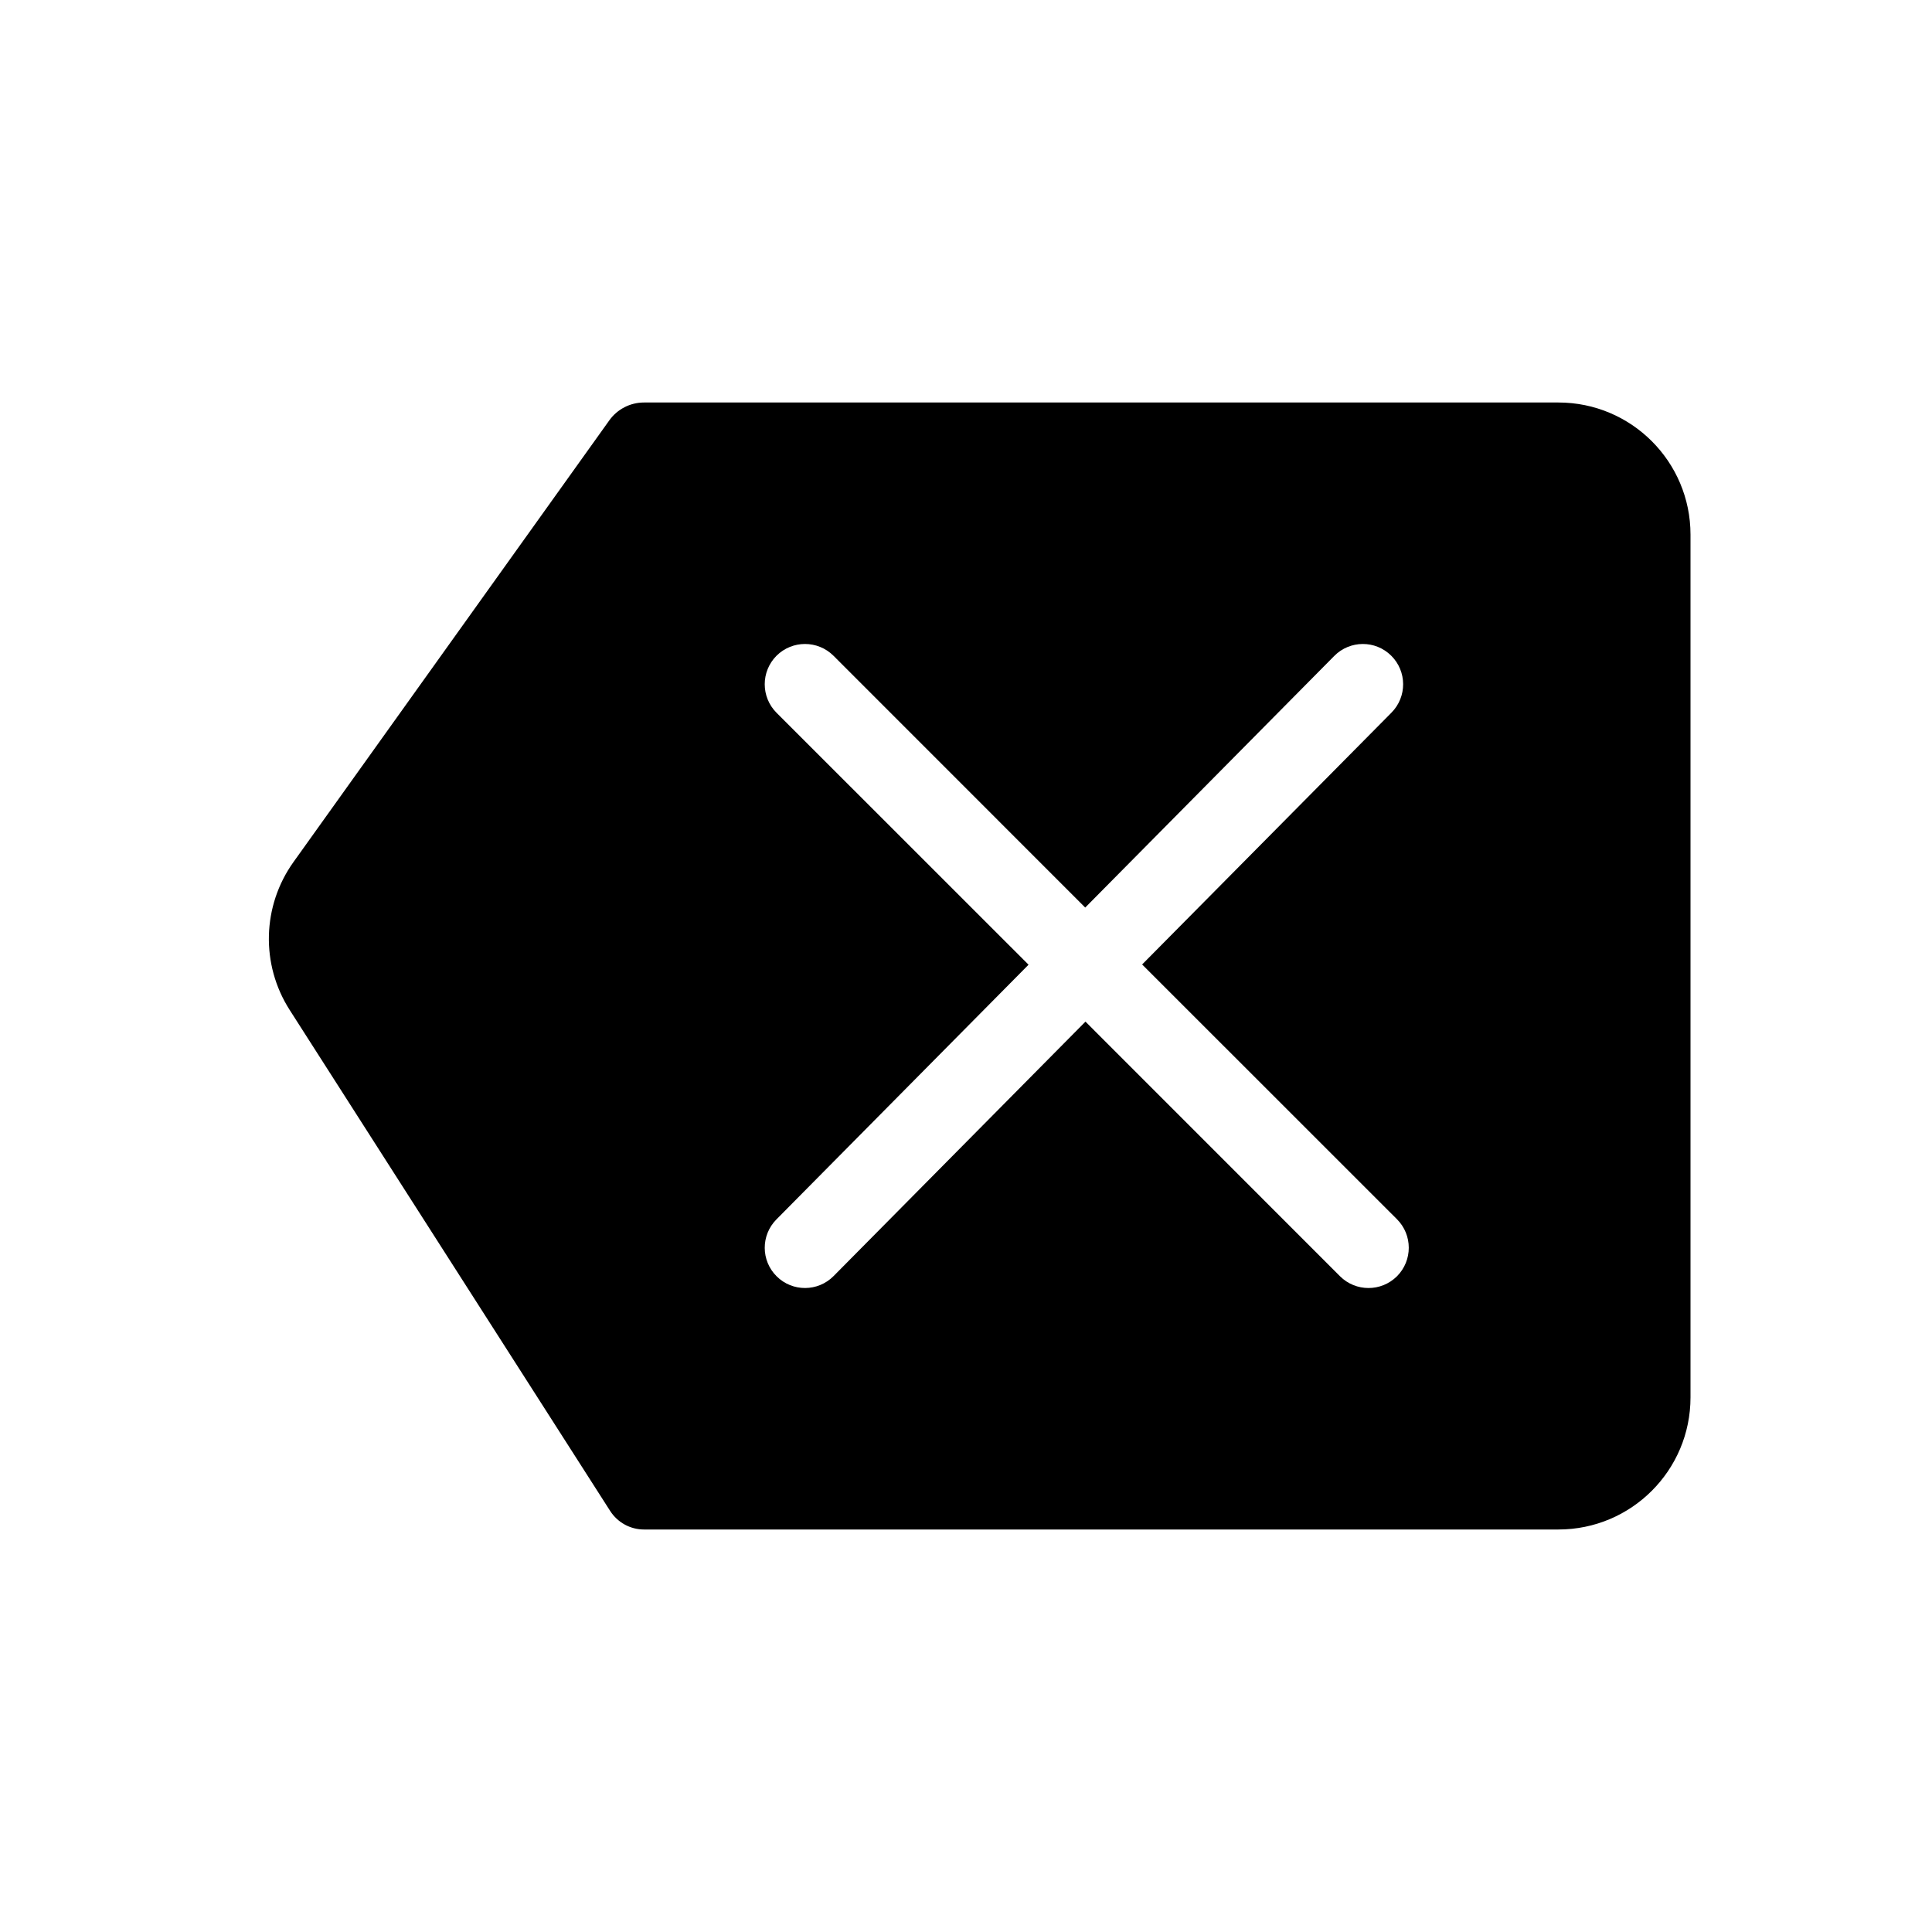
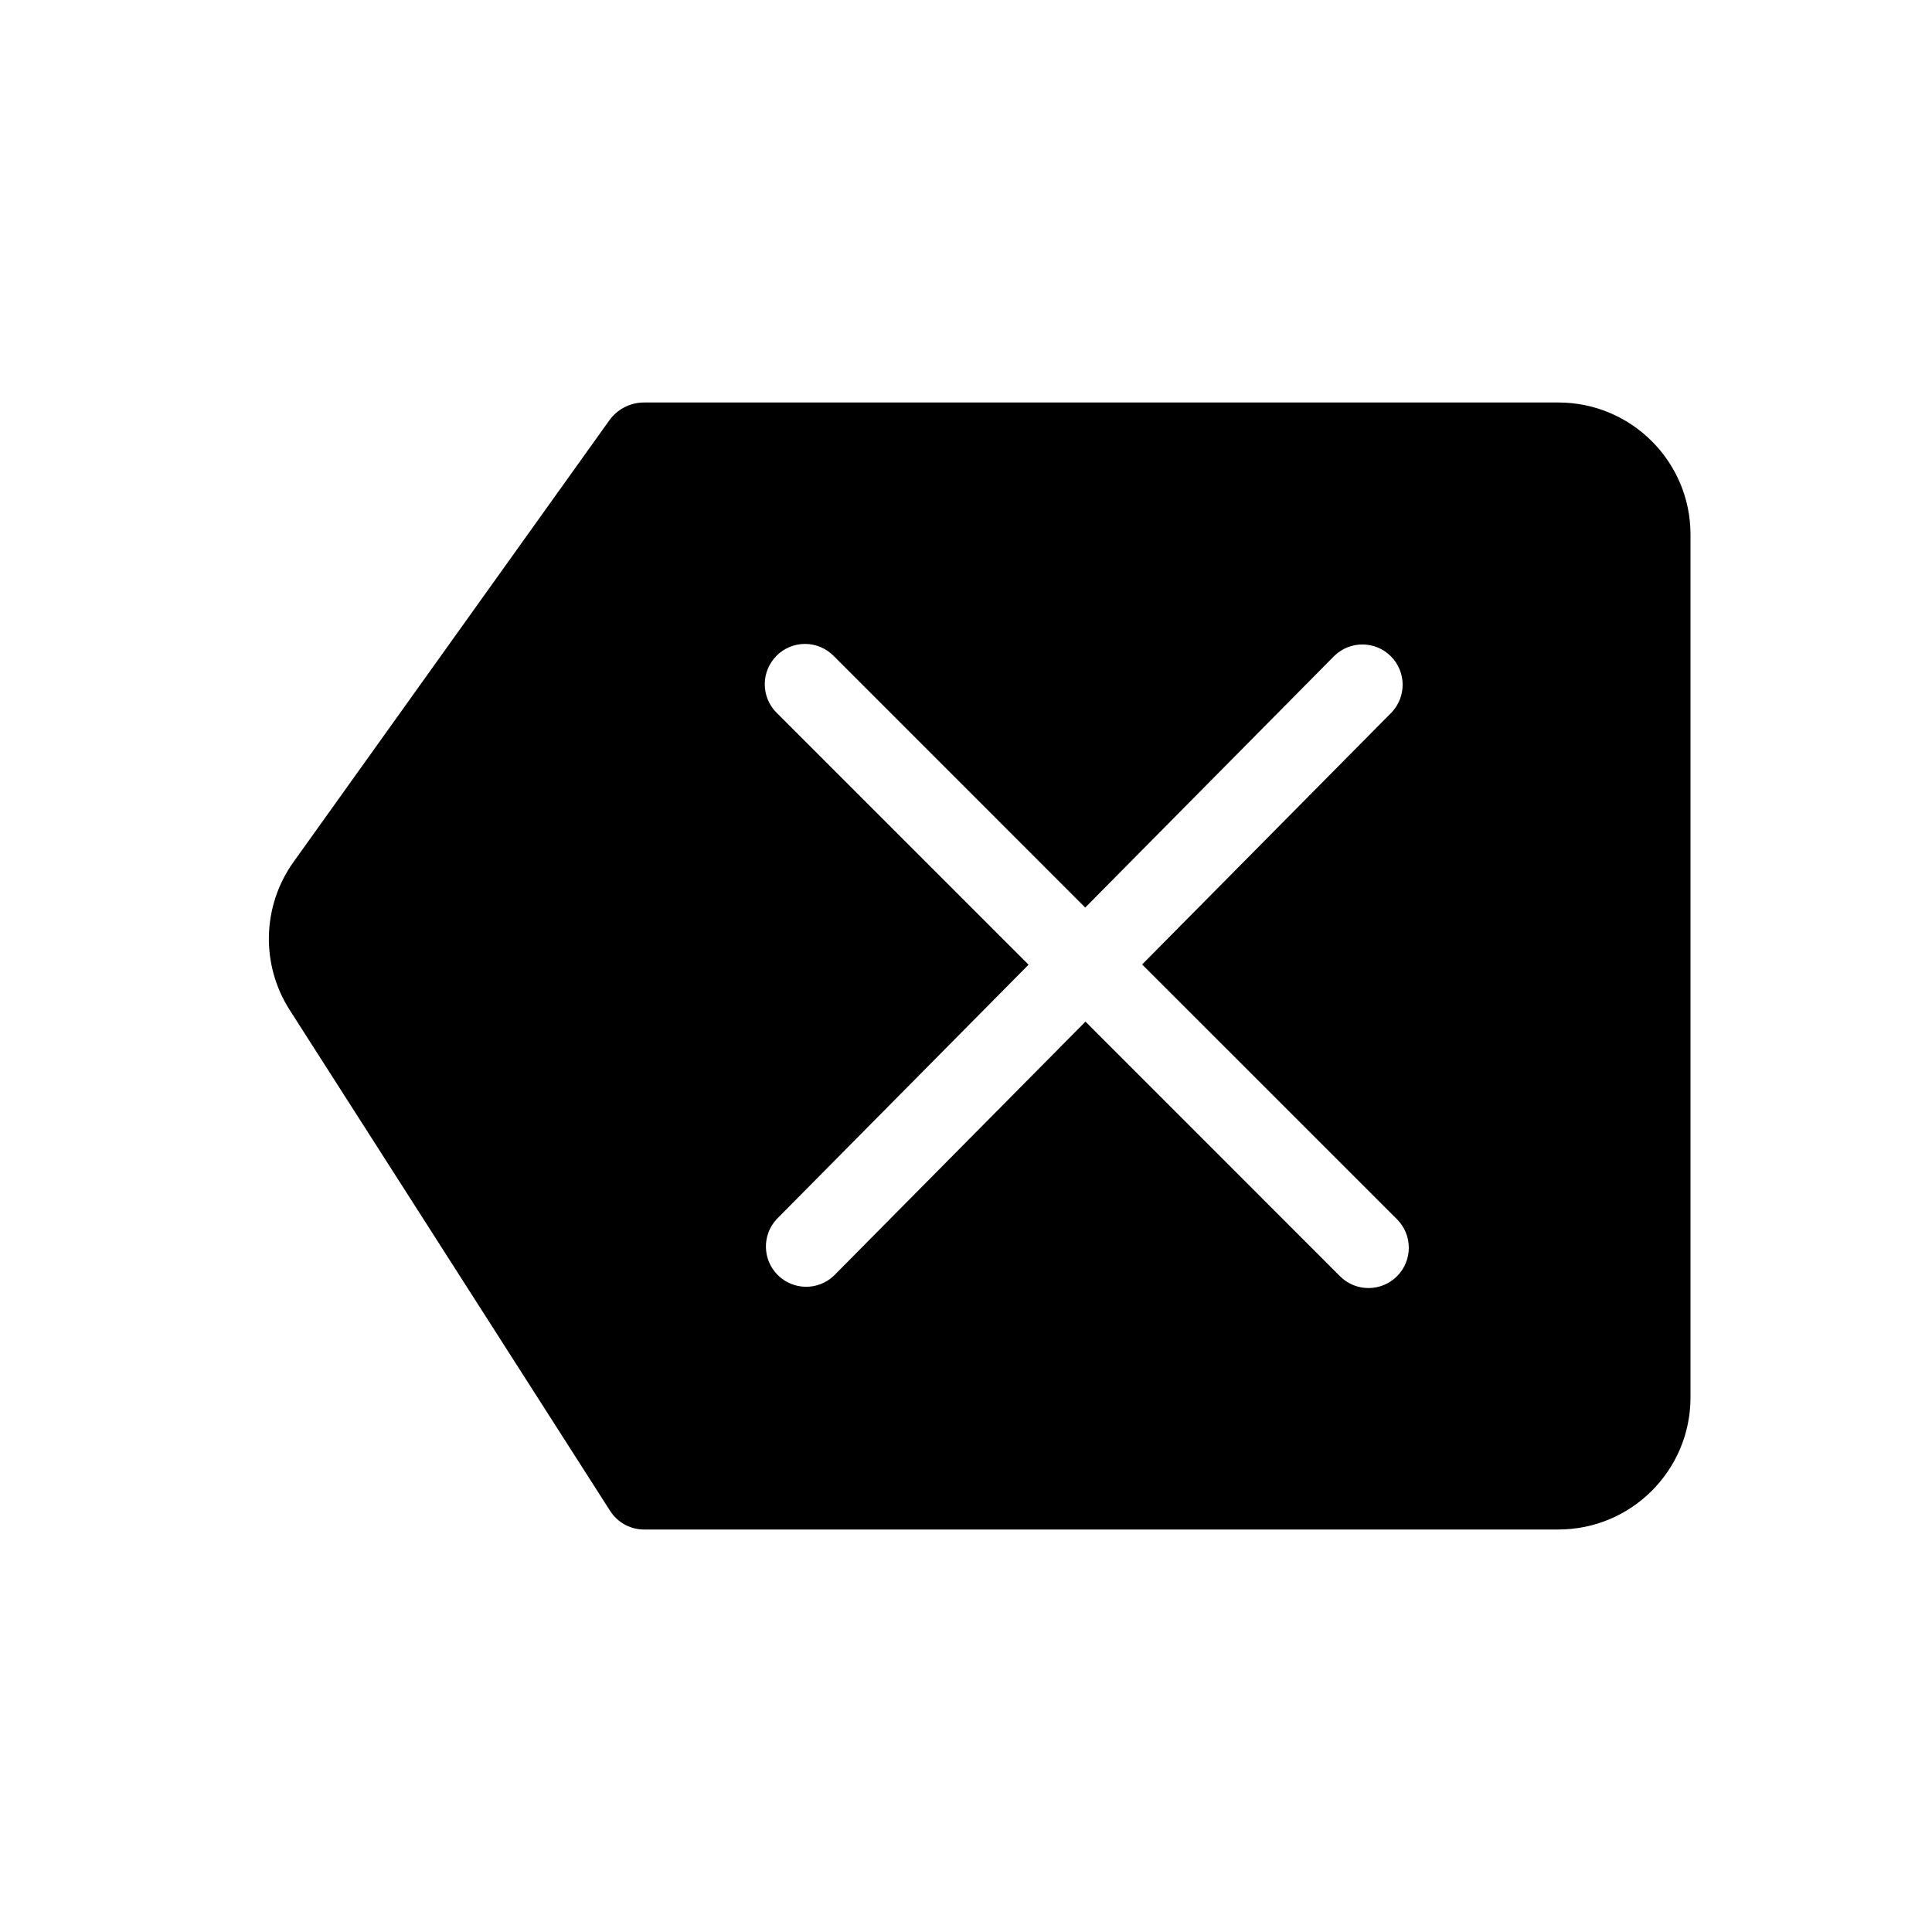
- <svg xmlns="http://www.w3.org/2000/svg" width="24" height="24" viewBox="0 0 24 24" fill="none">
-   <path fill-rule="evenodd" clip-rule="evenodd" d="M8 5C7.829 5 7.668 5.083 7.569 5.222L3.646 10.708C3.256 11.253 3.237 11.982 3.599 12.547L7.58 18.77C7.672 18.913 7.83 19 8 19H19.359C20.265 19 21 18.265 21 17.359V6.641C21 5.735 20.265 5 19.359 5H8ZM9.646 8.146C9.842 7.951 10.158 7.951 10.354 8.146L13.481 11.274L16.575 8.148C16.769 7.952 17.086 7.95 17.282 8.145C17.478 8.339 17.48 8.655 17.286 8.852L14.188 11.981L17.354 15.146C17.549 15.342 17.549 15.658 17.354 15.854C17.158 16.049 16.842 16.049 16.646 15.854L13.484 12.691L10.355 15.852C10.161 16.048 9.844 16.05 9.648 15.855C9.452 15.661 9.45 15.345 9.645 15.148L12.777 11.984L9.646 8.854C9.451 8.658 9.451 8.342 9.646 8.146Z" fill="black" />
+ <svg xmlns="http://www.w3.org/2000/svg" viewBox="0 0 24 24" fill="currentColor">
+   <path fill-rule="evenodd" d="M8 5a.53.53 0 00-.431.222l-3.923 5.486a1.641 1.641 0 00-.047 1.839L7.58 18.77c.092.143.25.23.42.23h11.359c.906 0 1.641-.735 1.641-1.641V6.64C21 5.735 20.265 5 19.359 5H8zm1.646 3.146a.5.5 0 01.708 0l3.127 3.128 3.094-3.126a.5.5 0 01.71.704l-3.097 3.129 3.166 3.165a.5.5 0 01-.708.708l-3.162-3.163-3.129 3.16a.5.5 0 01-.71-.703l3.132-3.164-3.13-3.13a.5.5 0 010-.708z" clip-rule="evenodd" />
</svg>
